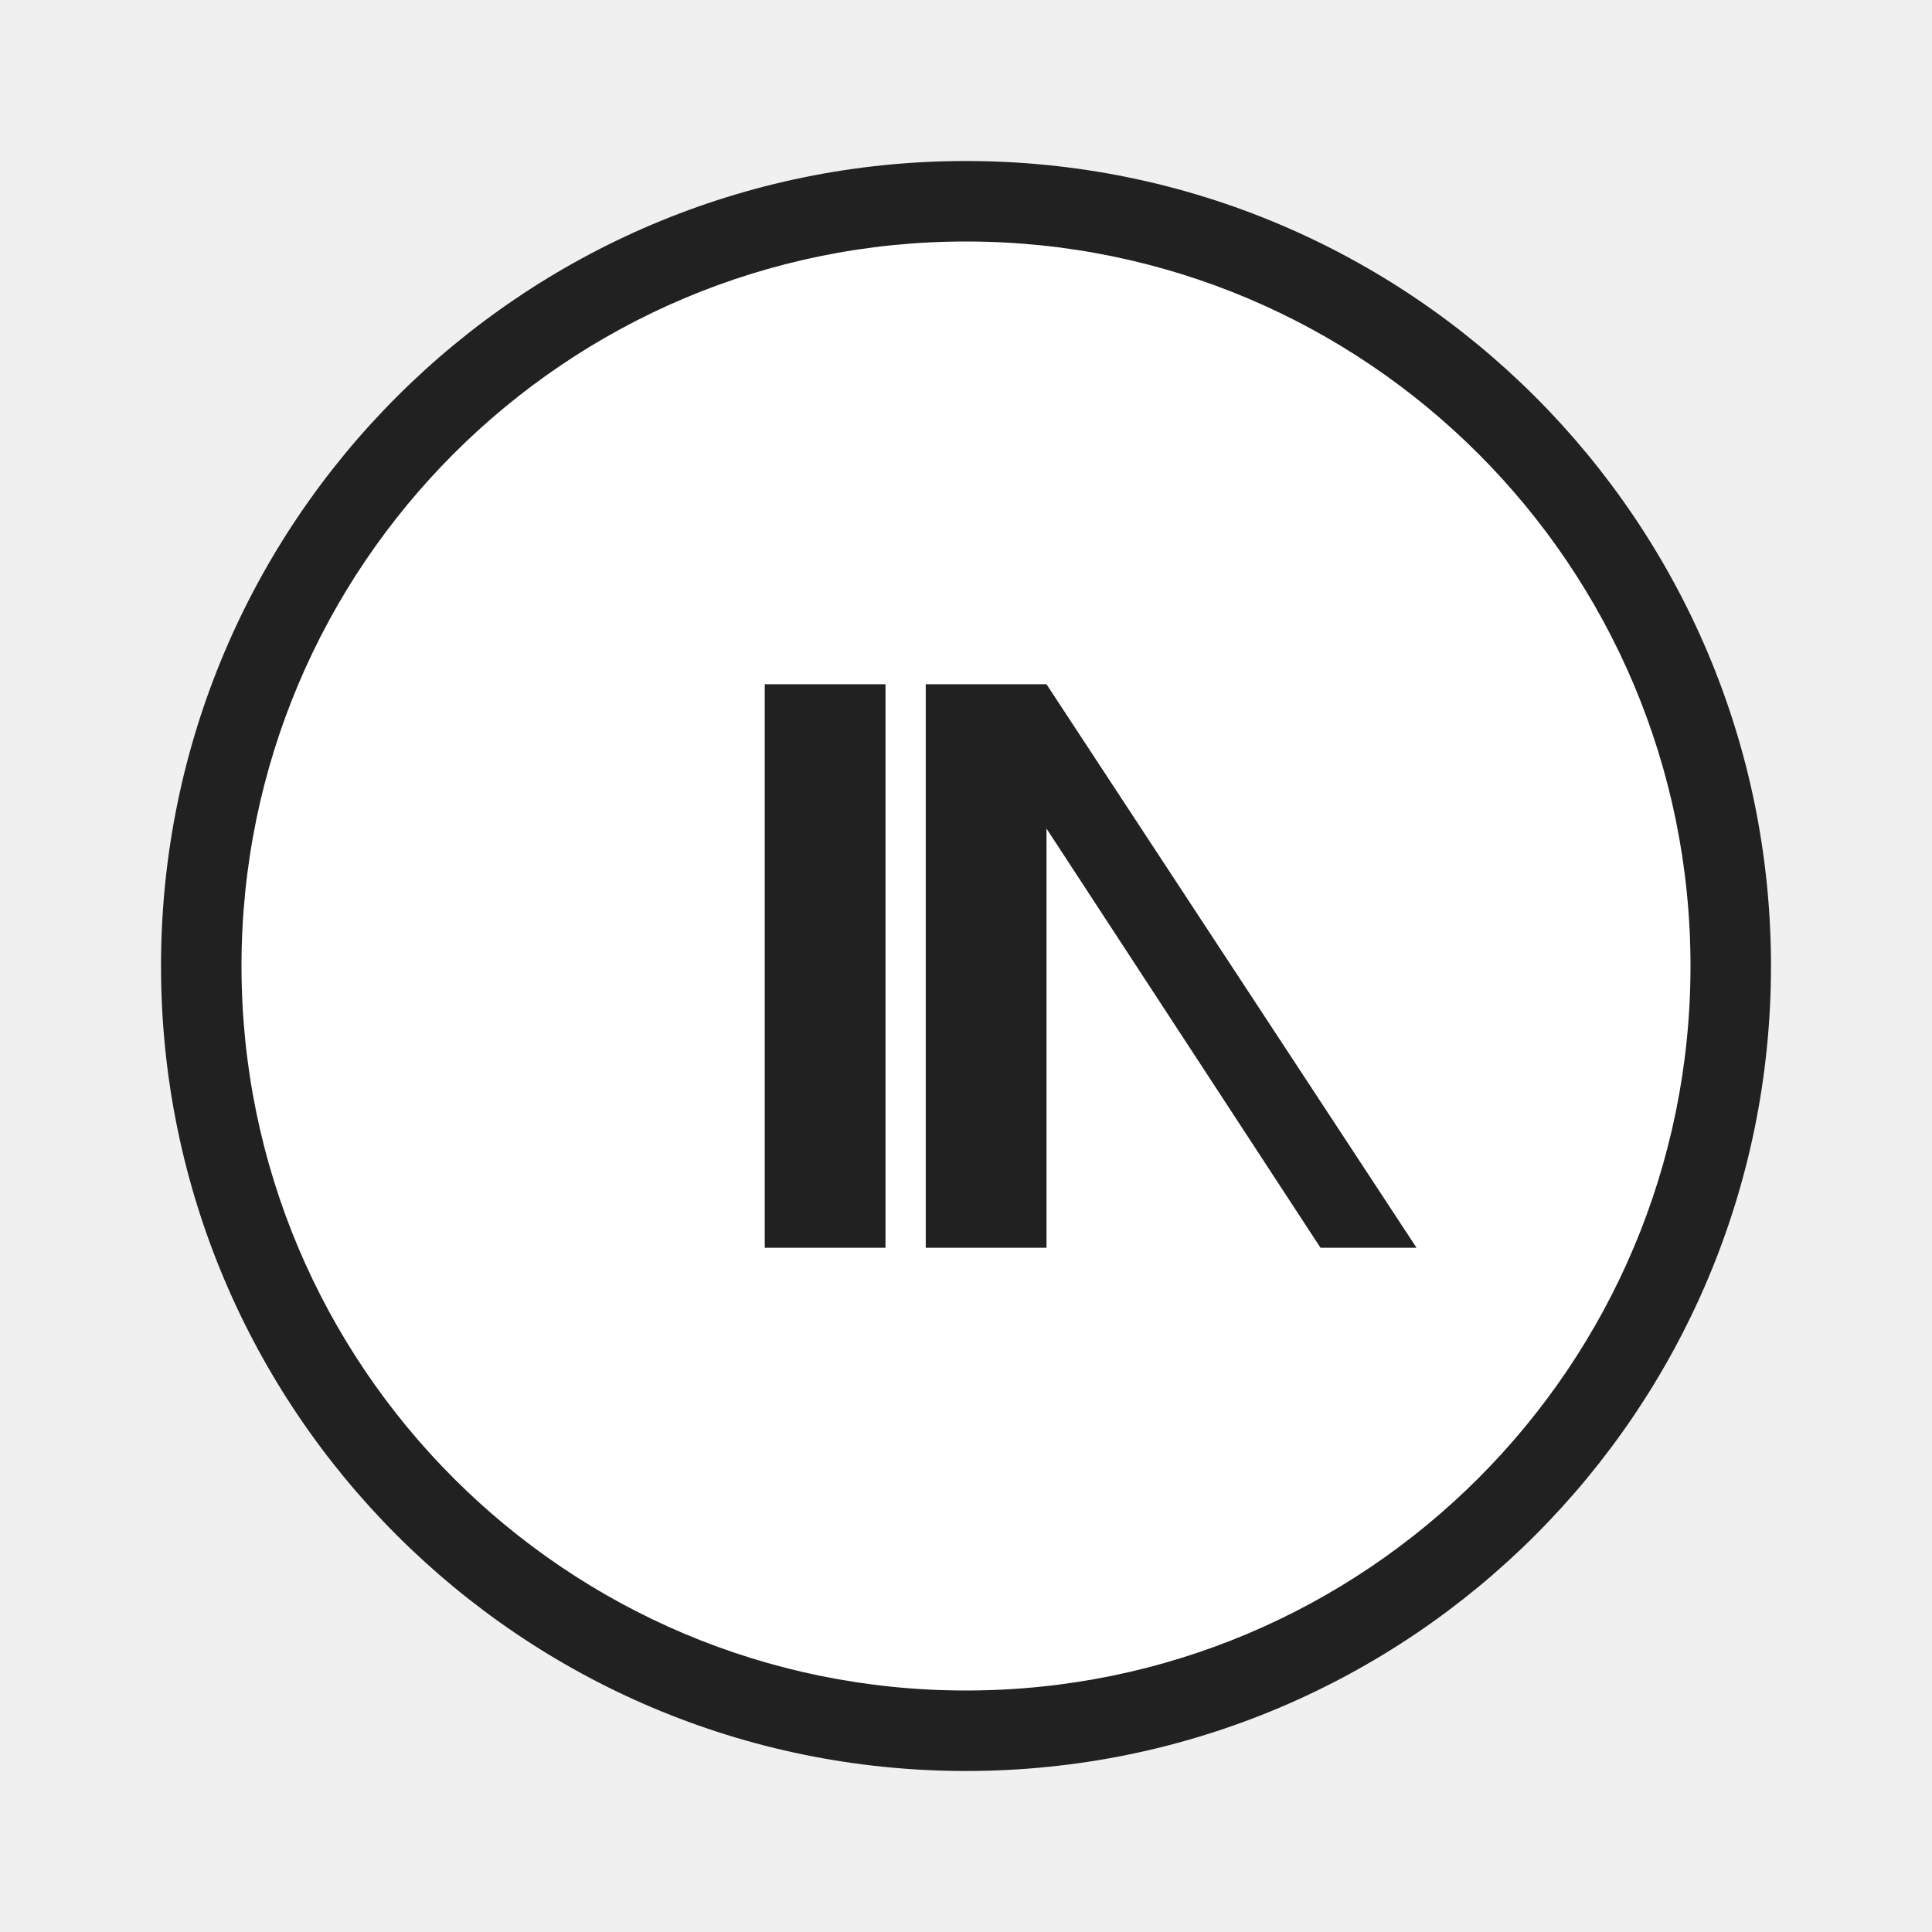
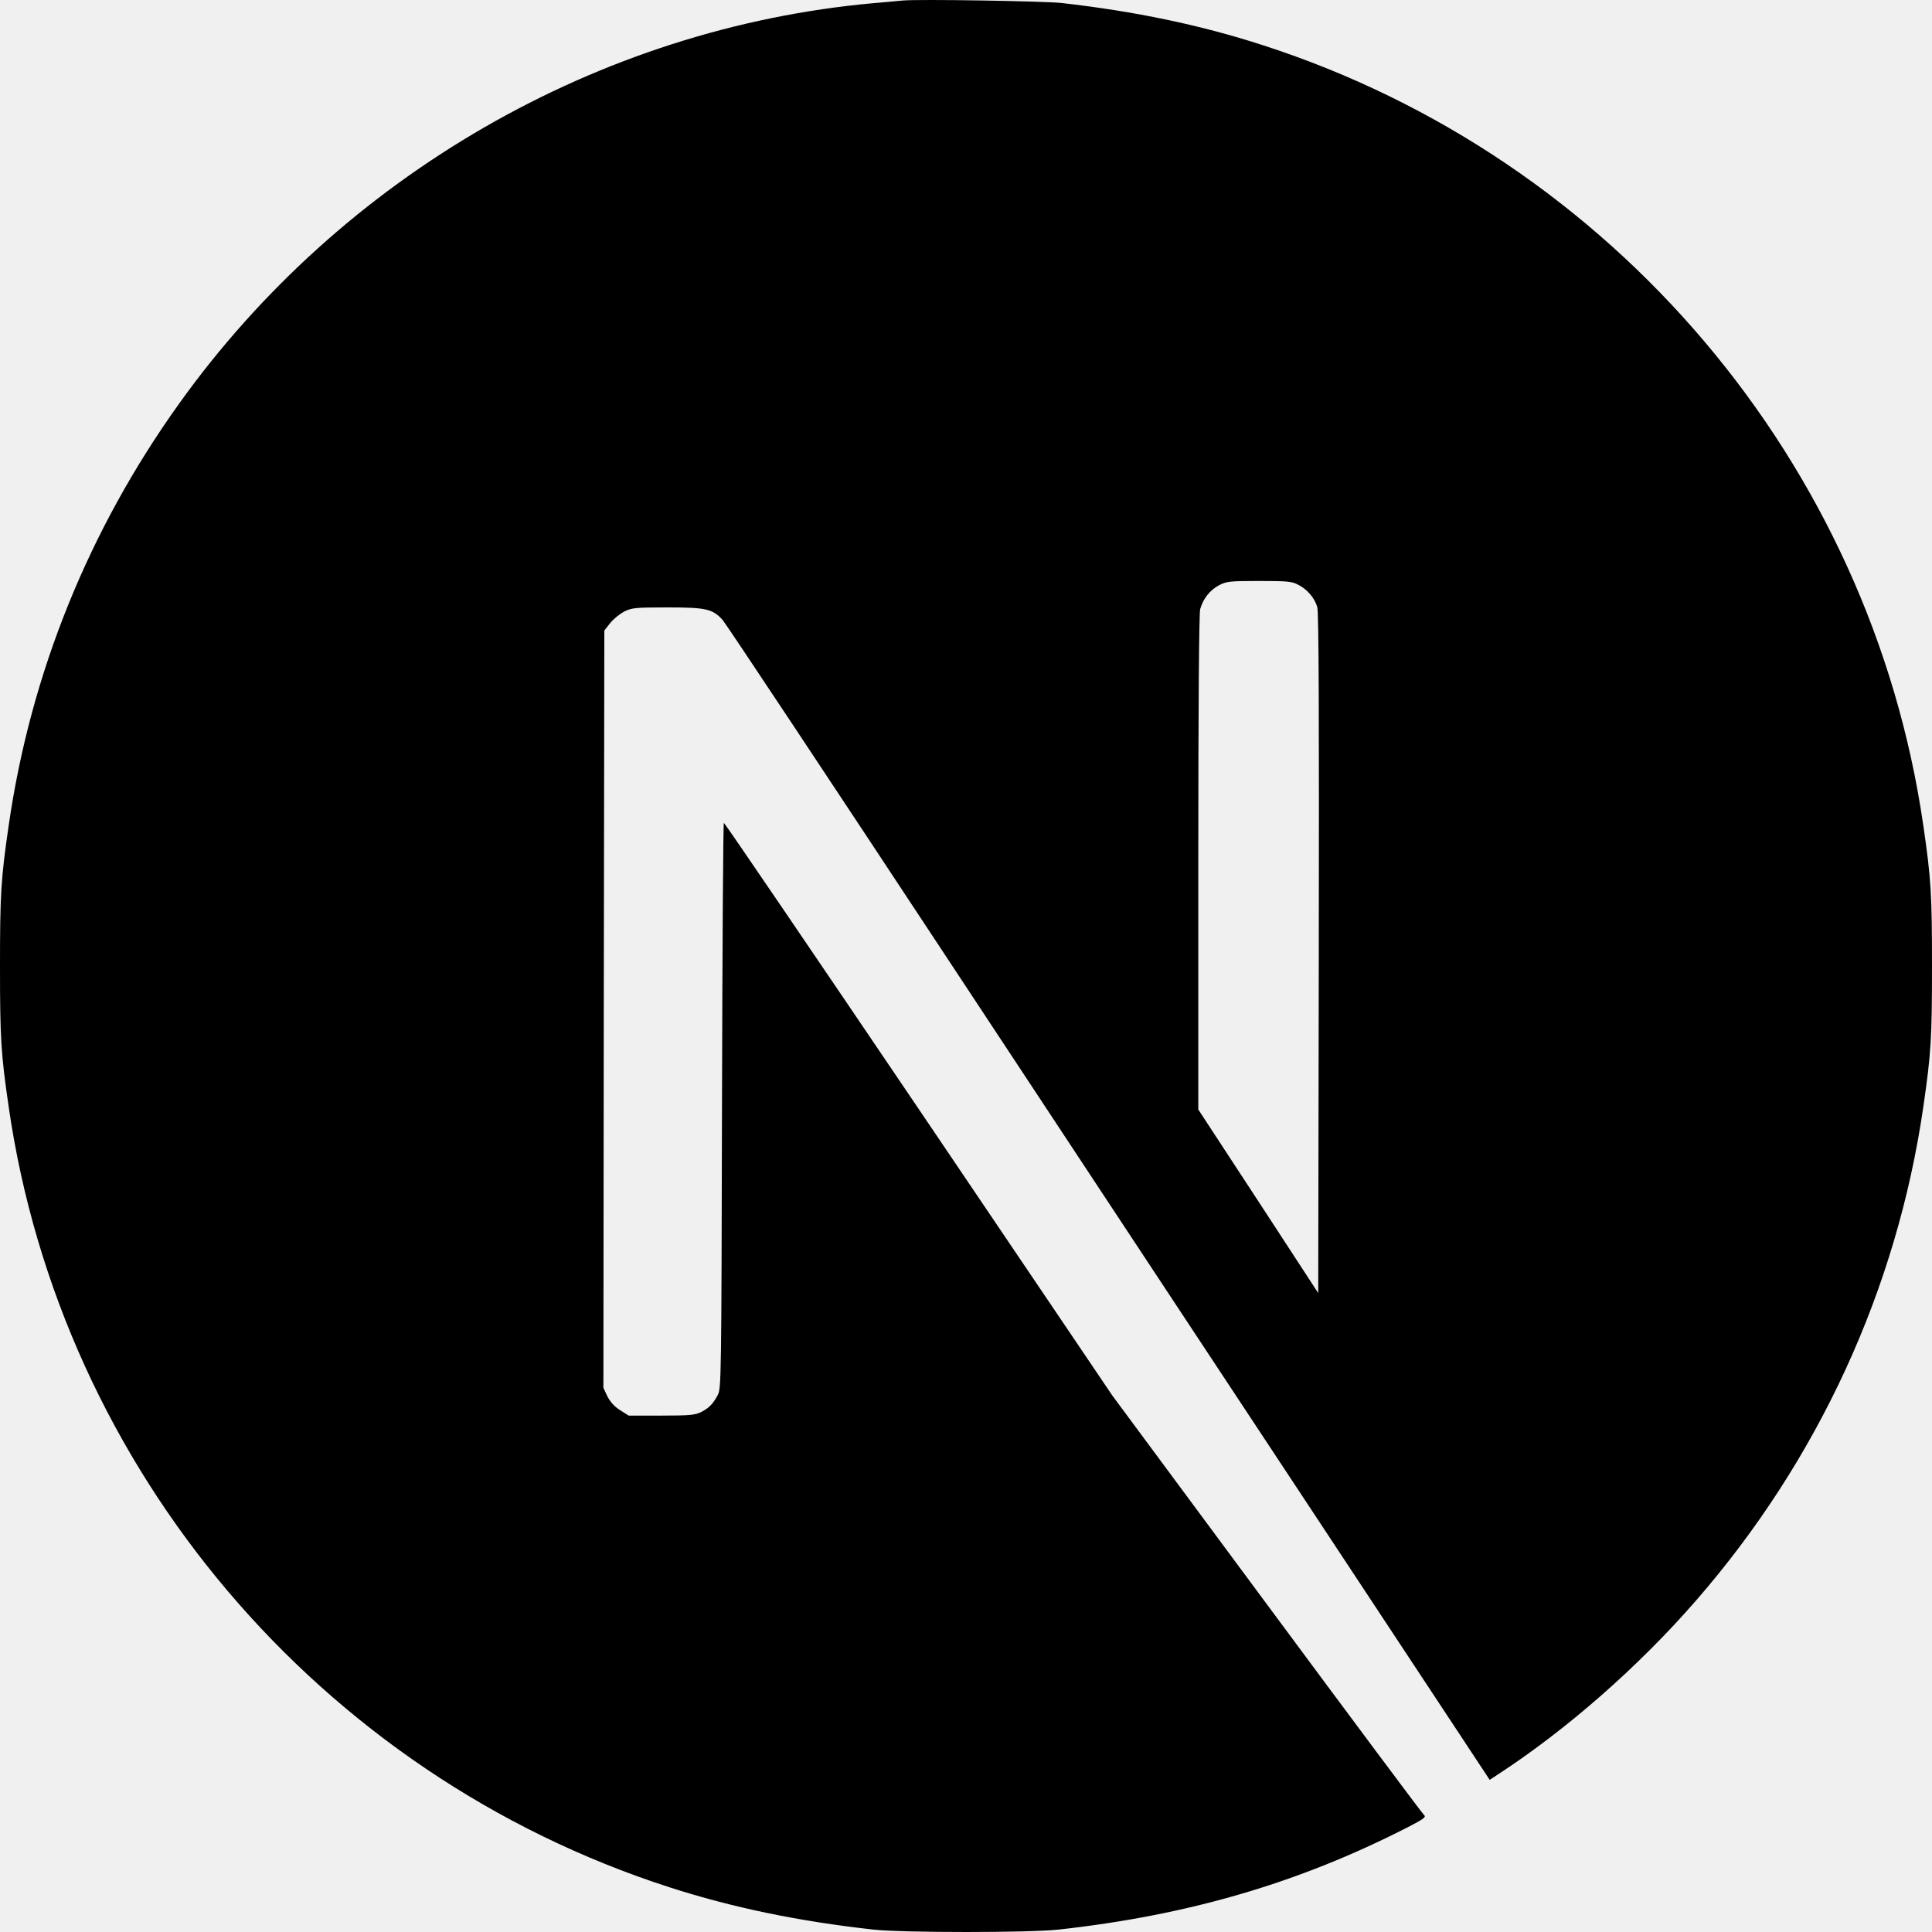
- <svg xmlns="http://www.w3.org/2000/svg" viewBox="0 0 48 48">
-   <circle cx="24" cy="24" r="20" fill="#fff" />
-   <path fill="#212121" d="M24,4C12.954,4,4,12.954,4,24s8.954,20,20,20s20-8.954,20-20S35.046,4,24,4z M24,42 c-9.941,0-18-8.059-18-18S14.059,6,24,6s18,8.059,18,18S33.941,42,24,42z" />
-   <path fill="#212121" d="M19 17h3v14h-3zM35.193 31l-9.193-14h-3v14h3v-10.414l6.807 10.414z" />
+ <svg xmlns="http://www.w3.org/2000/svg" width="800px" height="800px" viewBox="0 0 256 256" version="1.1" preserveAspectRatio="xMidYMid">
+   <g>
+     <path d="M119.617,0.069 C119.066,0.119 117.315,0.294 115.738,0.419 C79.378,3.697 45.319,23.313 23.748,53.463 C11.736,70.227 4.054,89.243 1.151,109.385 C0.125,116.415 0,118.492 0,128.025 C0,137.558 0.125,139.635 1.151,146.666 C8.108,194.73 42.316,235.114 88.712,250.076 C97.02,252.754 105.778,254.58 115.738,255.681 C119.617,256.106 136.383,256.106 140.262,255.681 C157.454,253.779 172.018,249.526 186.382,242.195 C188.584,241.069 189.01,240.769 188.709,240.518 C188.509,240.368 179.125,227.783 167.864,212.57 L147.394,184.922 L121.744,146.966 C107.63,126.098 96.019,109.034 95.919,109.034 C95.819,109.009 95.718,125.873 95.668,146.465 C95.593,182.52 95.568,183.971 95.118,184.822 C94.467,186.048 93.967,186.549 92.916,187.099 C92.115,187.499 91.414,187.574 87.636,187.574 L83.306,187.574 L82.155,186.849 C81.404,186.373 80.854,185.748 80.479,185.022 L79.953,183.896 L80.003,133.73 L80.078,83.538 L80.854,82.562 C81.254,82.037 82.105,81.361 82.706,81.036 C83.732,80.536 84.132,80.486 88.461,80.486 C93.566,80.486 94.417,80.686 95.743,82.137 C96.119,82.537 110.007,103.455 126.624,128.651 C143.24,153.846 165.962,188.25 177.123,205.139 L197.393,235.84 L198.419,235.164 C207.503,229.259 217.112,220.852 224.719,212.095 C240.91,193.504 251.345,170.836 254.849,146.666 C255.875,139.635 256,137.558 256,128.025 C256,118.492 255.875,116.415 254.849,109.385 C247.892,61.32 213.684,20.936 167.288,5.974 C159.105,3.322 150.397,1.495 140.637,0.394 C138.235,0.144 121.694,-0.131 119.617,0.069 L119.617,0.069 Z M172.018,77.483 C173.219,78.084 174.195,79.235 174.545,80.436 C174.746,81.086 174.796,94.998 174.746,126.349 L174.671,171.336 L166.738,159.176 L158.78,147.016 L158.78,114.314 C158.78,93.171 158.88,81.286 159.03,80.711 C159.431,79.31 160.307,78.209 161.508,77.558 C162.534,77.033 162.909,76.983 166.838,76.983 C170.542,76.983 171.192,77.033 172.018,77.483 Z" fill="#000000">
+ 
+ </path>
+   </g>
</svg>
